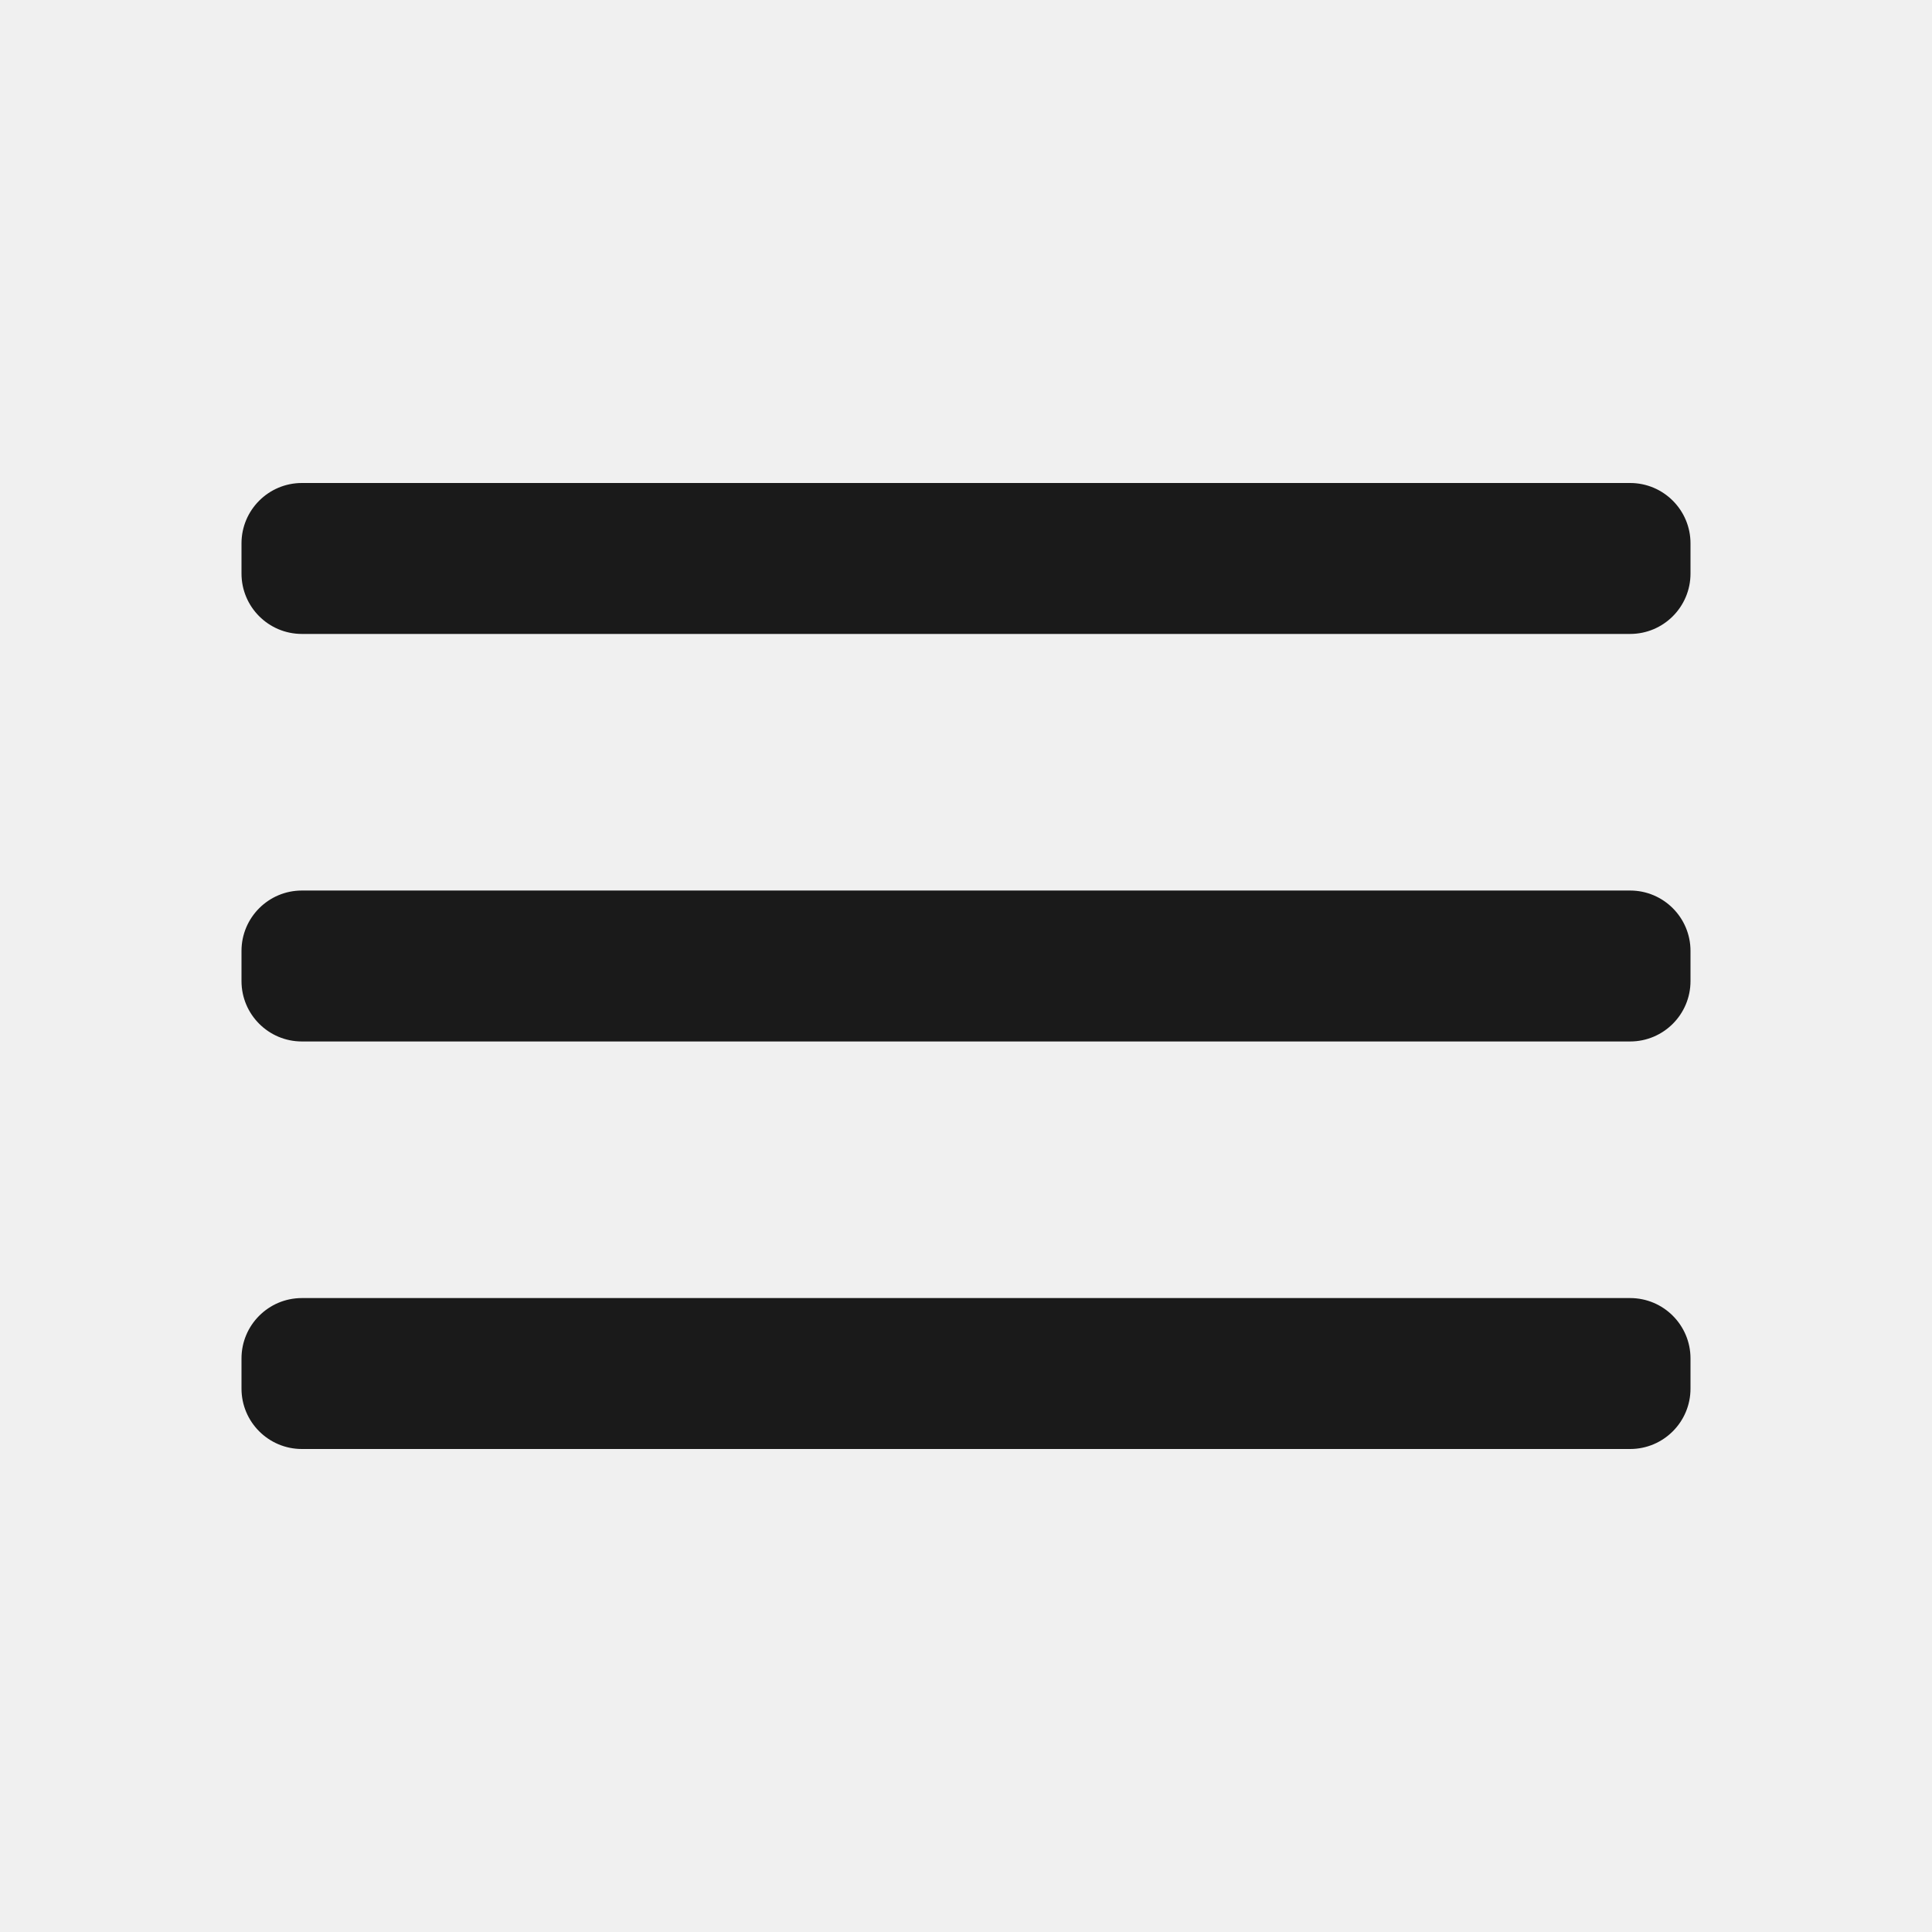
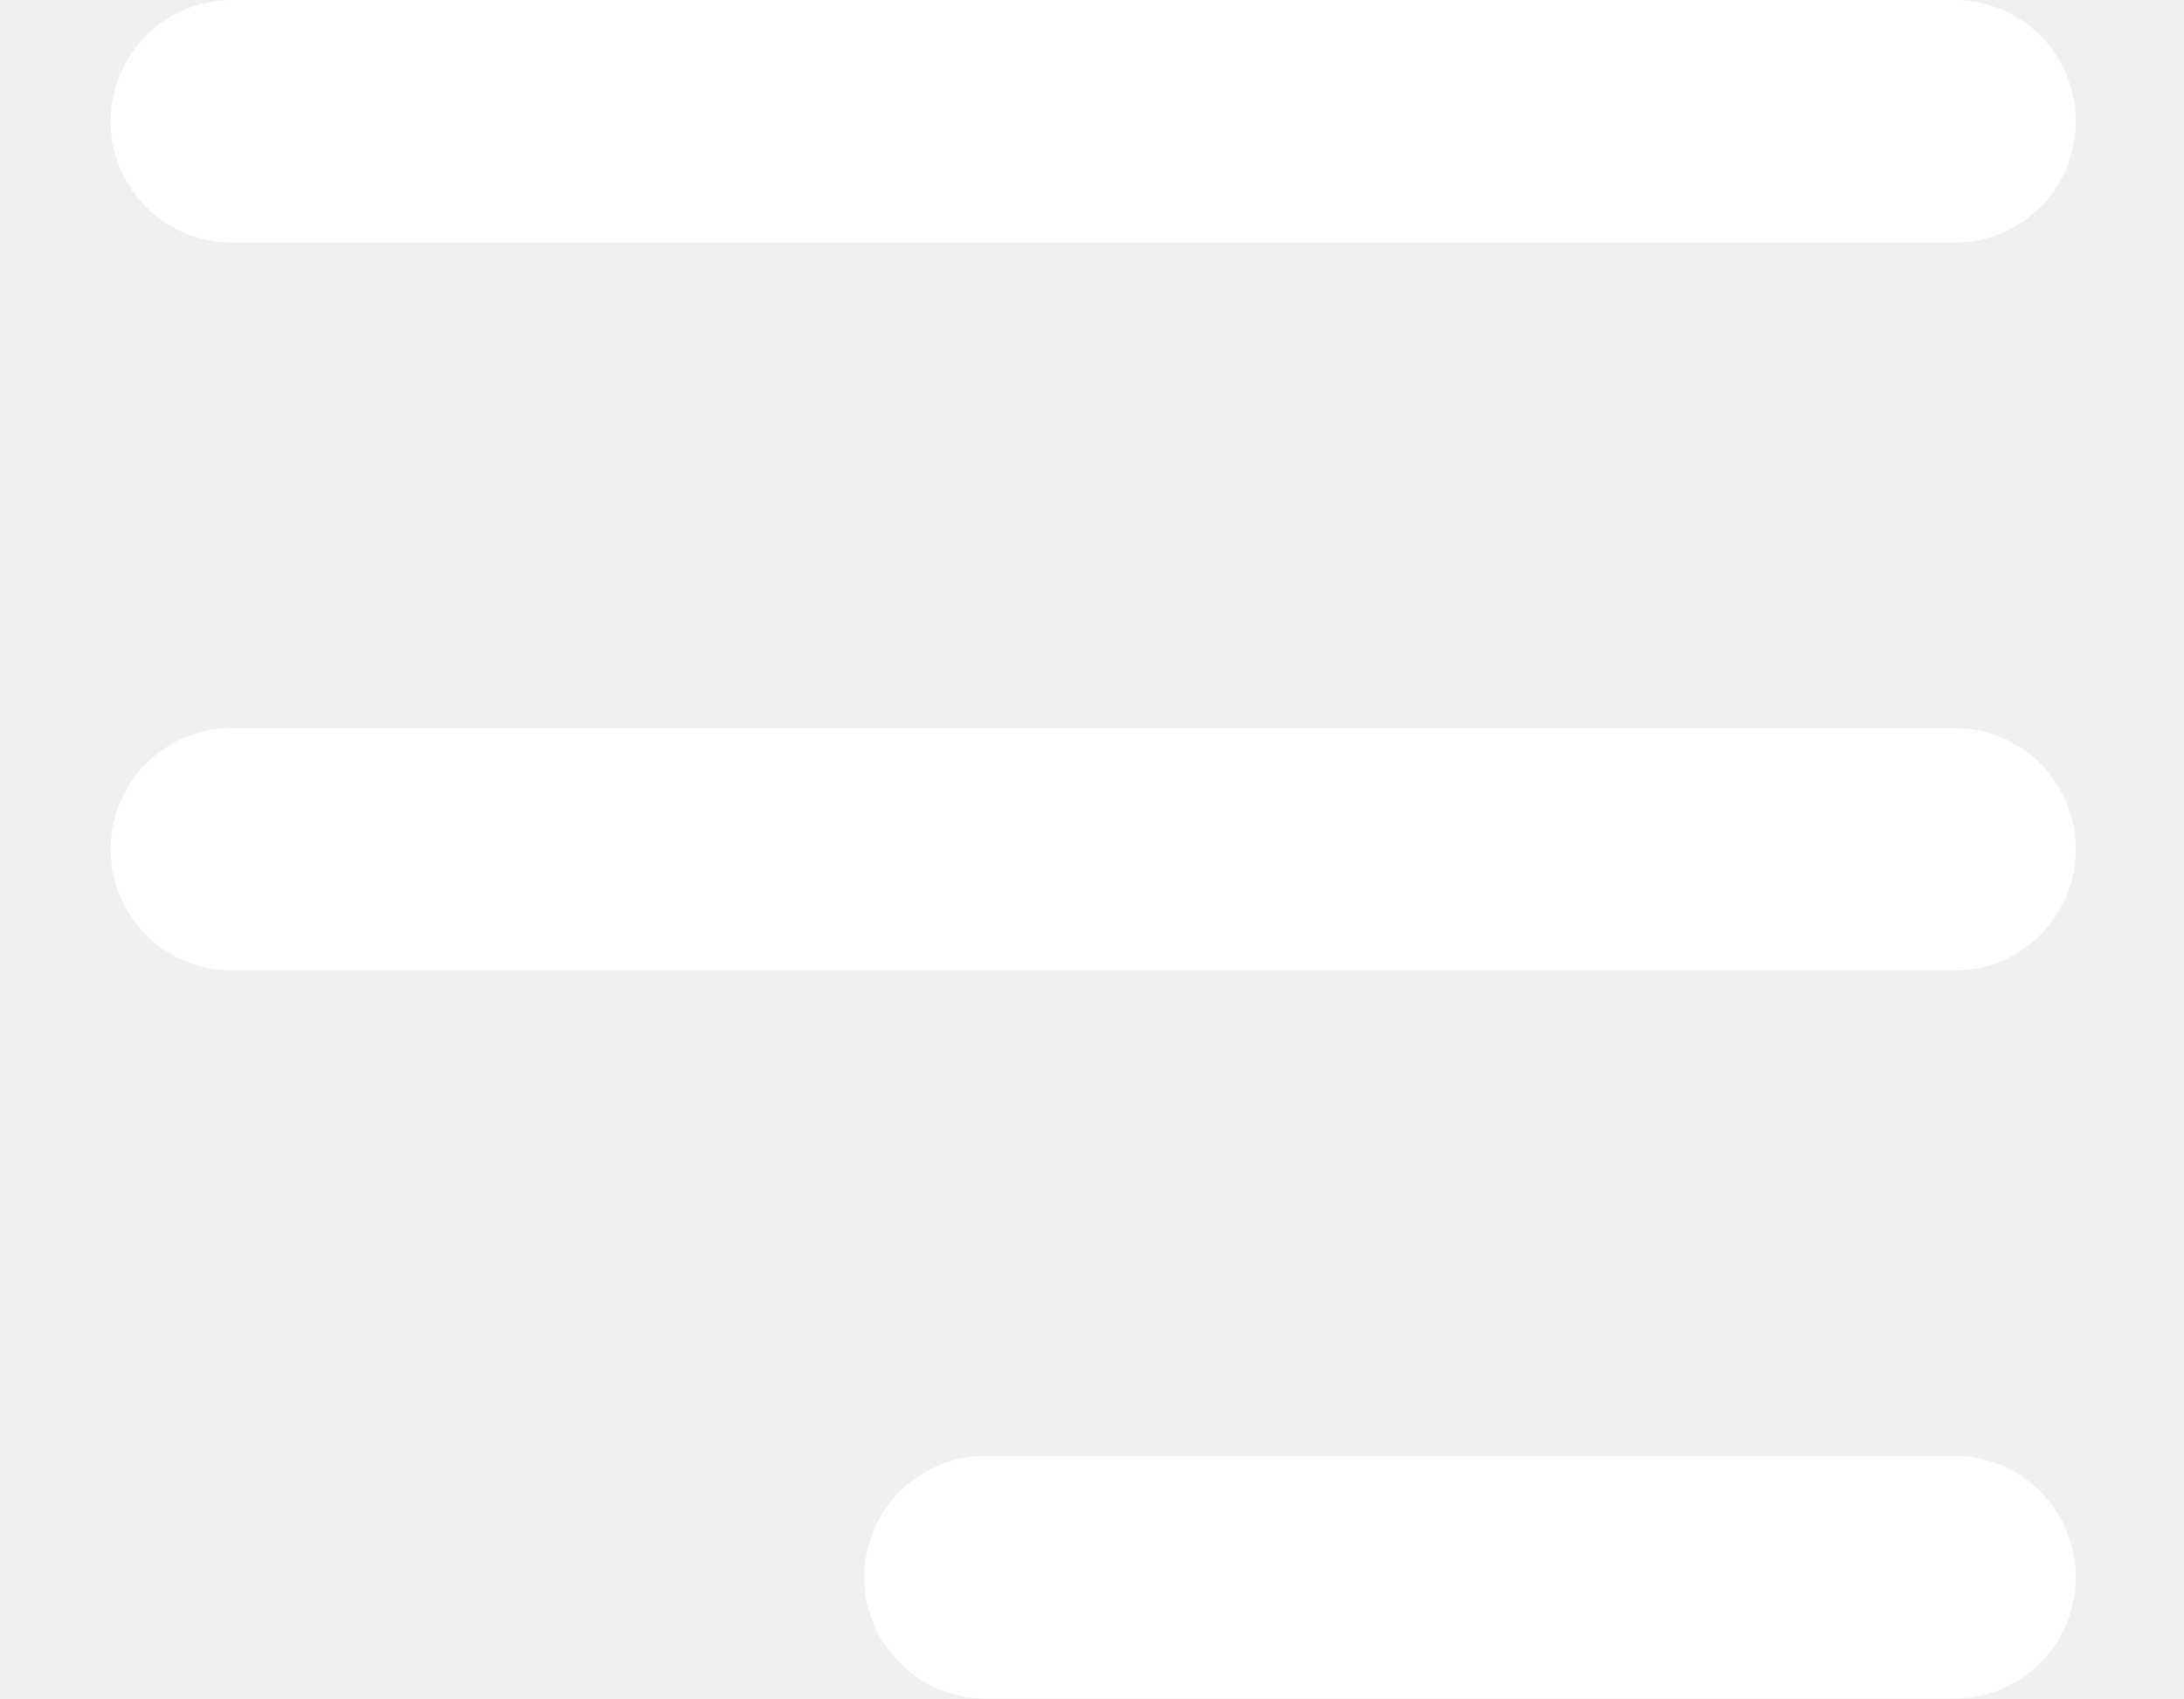
- <svg xmlns="http://www.w3.org/2000/svg" width="16" height="16" viewBox="0 0 16 16" fill="none">
-   <g id="Group 2551">
-     <g id="Union">
-       <path d="M14 4.5C14 4.224 13.776 4 13.5 4H2.5C2.224 4 2 4.224 2 4.5V4.75C2 5.026 2.224 5.25 2.5 5.25H13.5C13.776 5.25 14 5.026 14 4.75V4.5Z" fill="#1A1A1A" />
-       <path d="M2 7.875C2 7.599 2.224 7.375 2.5 7.375H13.5C13.776 7.375 14 7.599 14 7.875V8.125C14 8.401 13.776 8.625 13.5 8.625H2.5C2.224 8.625 2 8.401 2 8.125V7.875Z" fill="#1A1A1A" />
-       <path d="M2 11.25C2 10.974 2.224 10.75 2.5 10.75H13.5C13.776 10.75 14 10.974 14 11.25V11.5C14 11.776 13.776 12 13.5 12H2.5C2.224 12 2 11.776 2 11.5V11.25Z" fill="#1A1A1A" />
-     </g>
-   </g>
+ <svg xmlns="http://www.w3.org/2000/svg" width="18" height="14" viewBox="0 0 18 14" fill="none">
+   <path d="M16.108 1H1.912" stroke="white" stroke-width="2" stroke-linecap="round" />
+   <path d="M16.108 7H1.912" stroke="white" stroke-width="2" stroke-linecap="round" />
+   <path d="M16.108 13H8.123" stroke="white" stroke-width="2" stroke-linecap="round" />
</svg>
